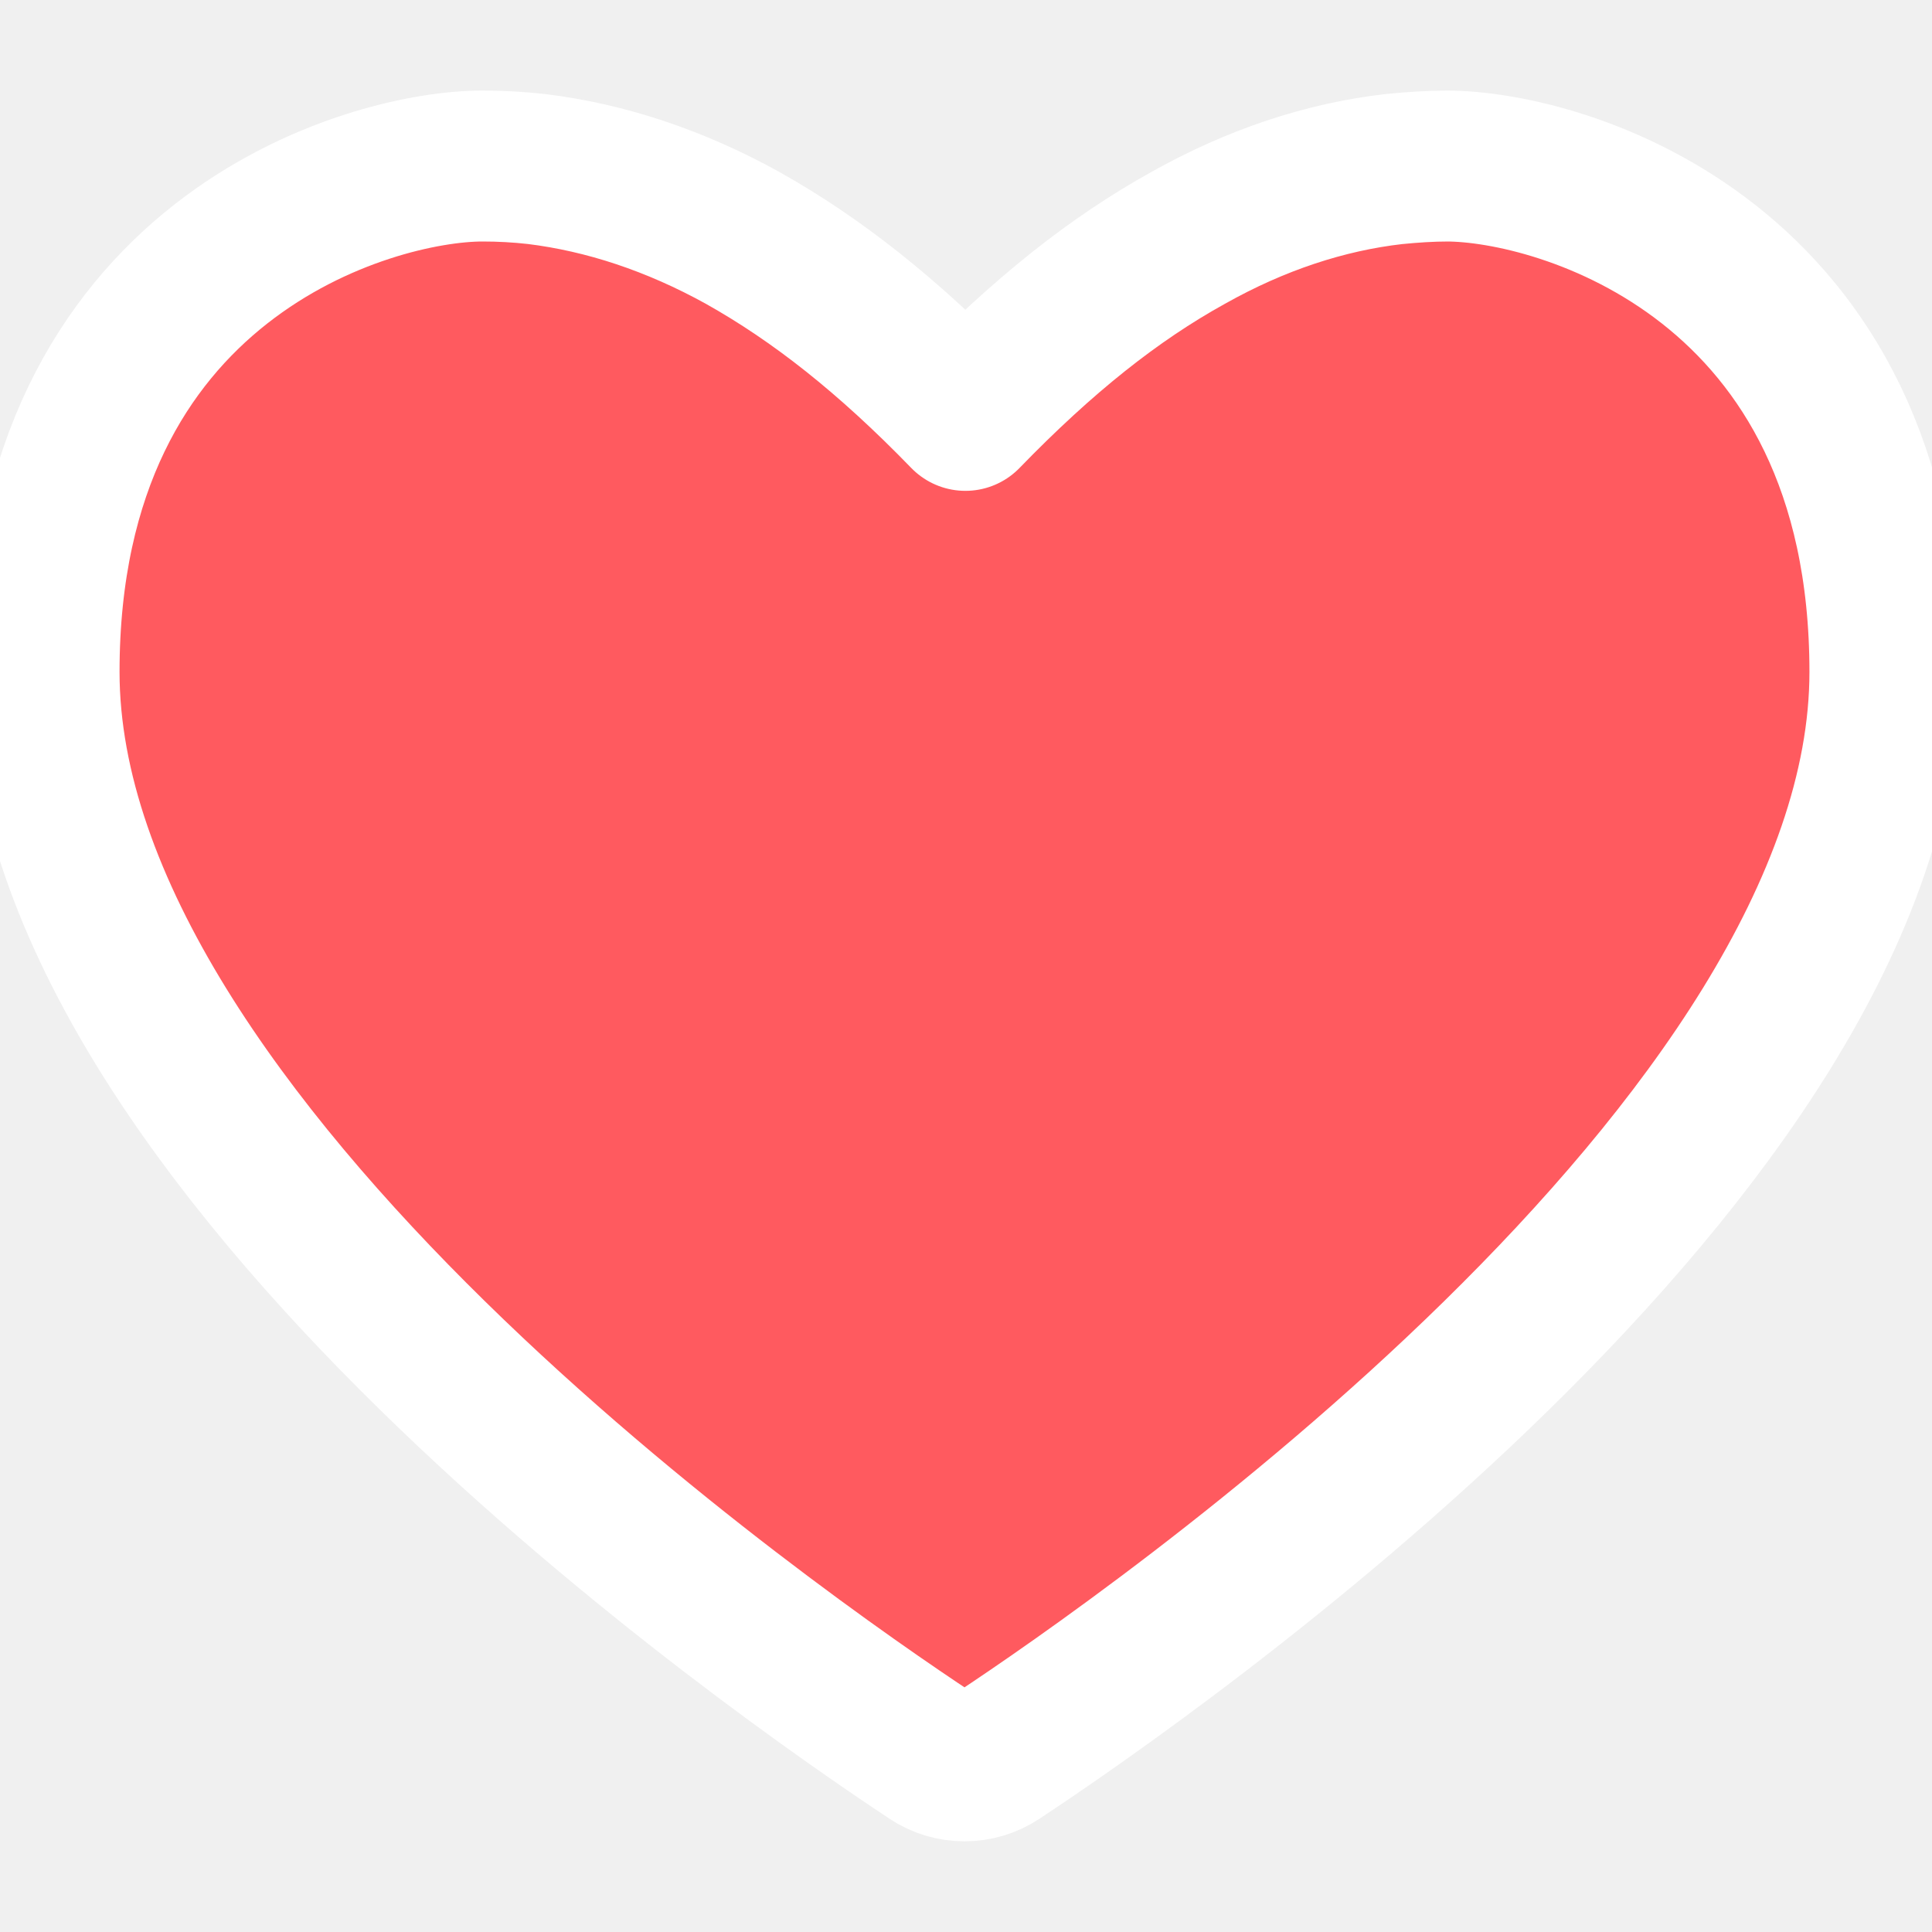
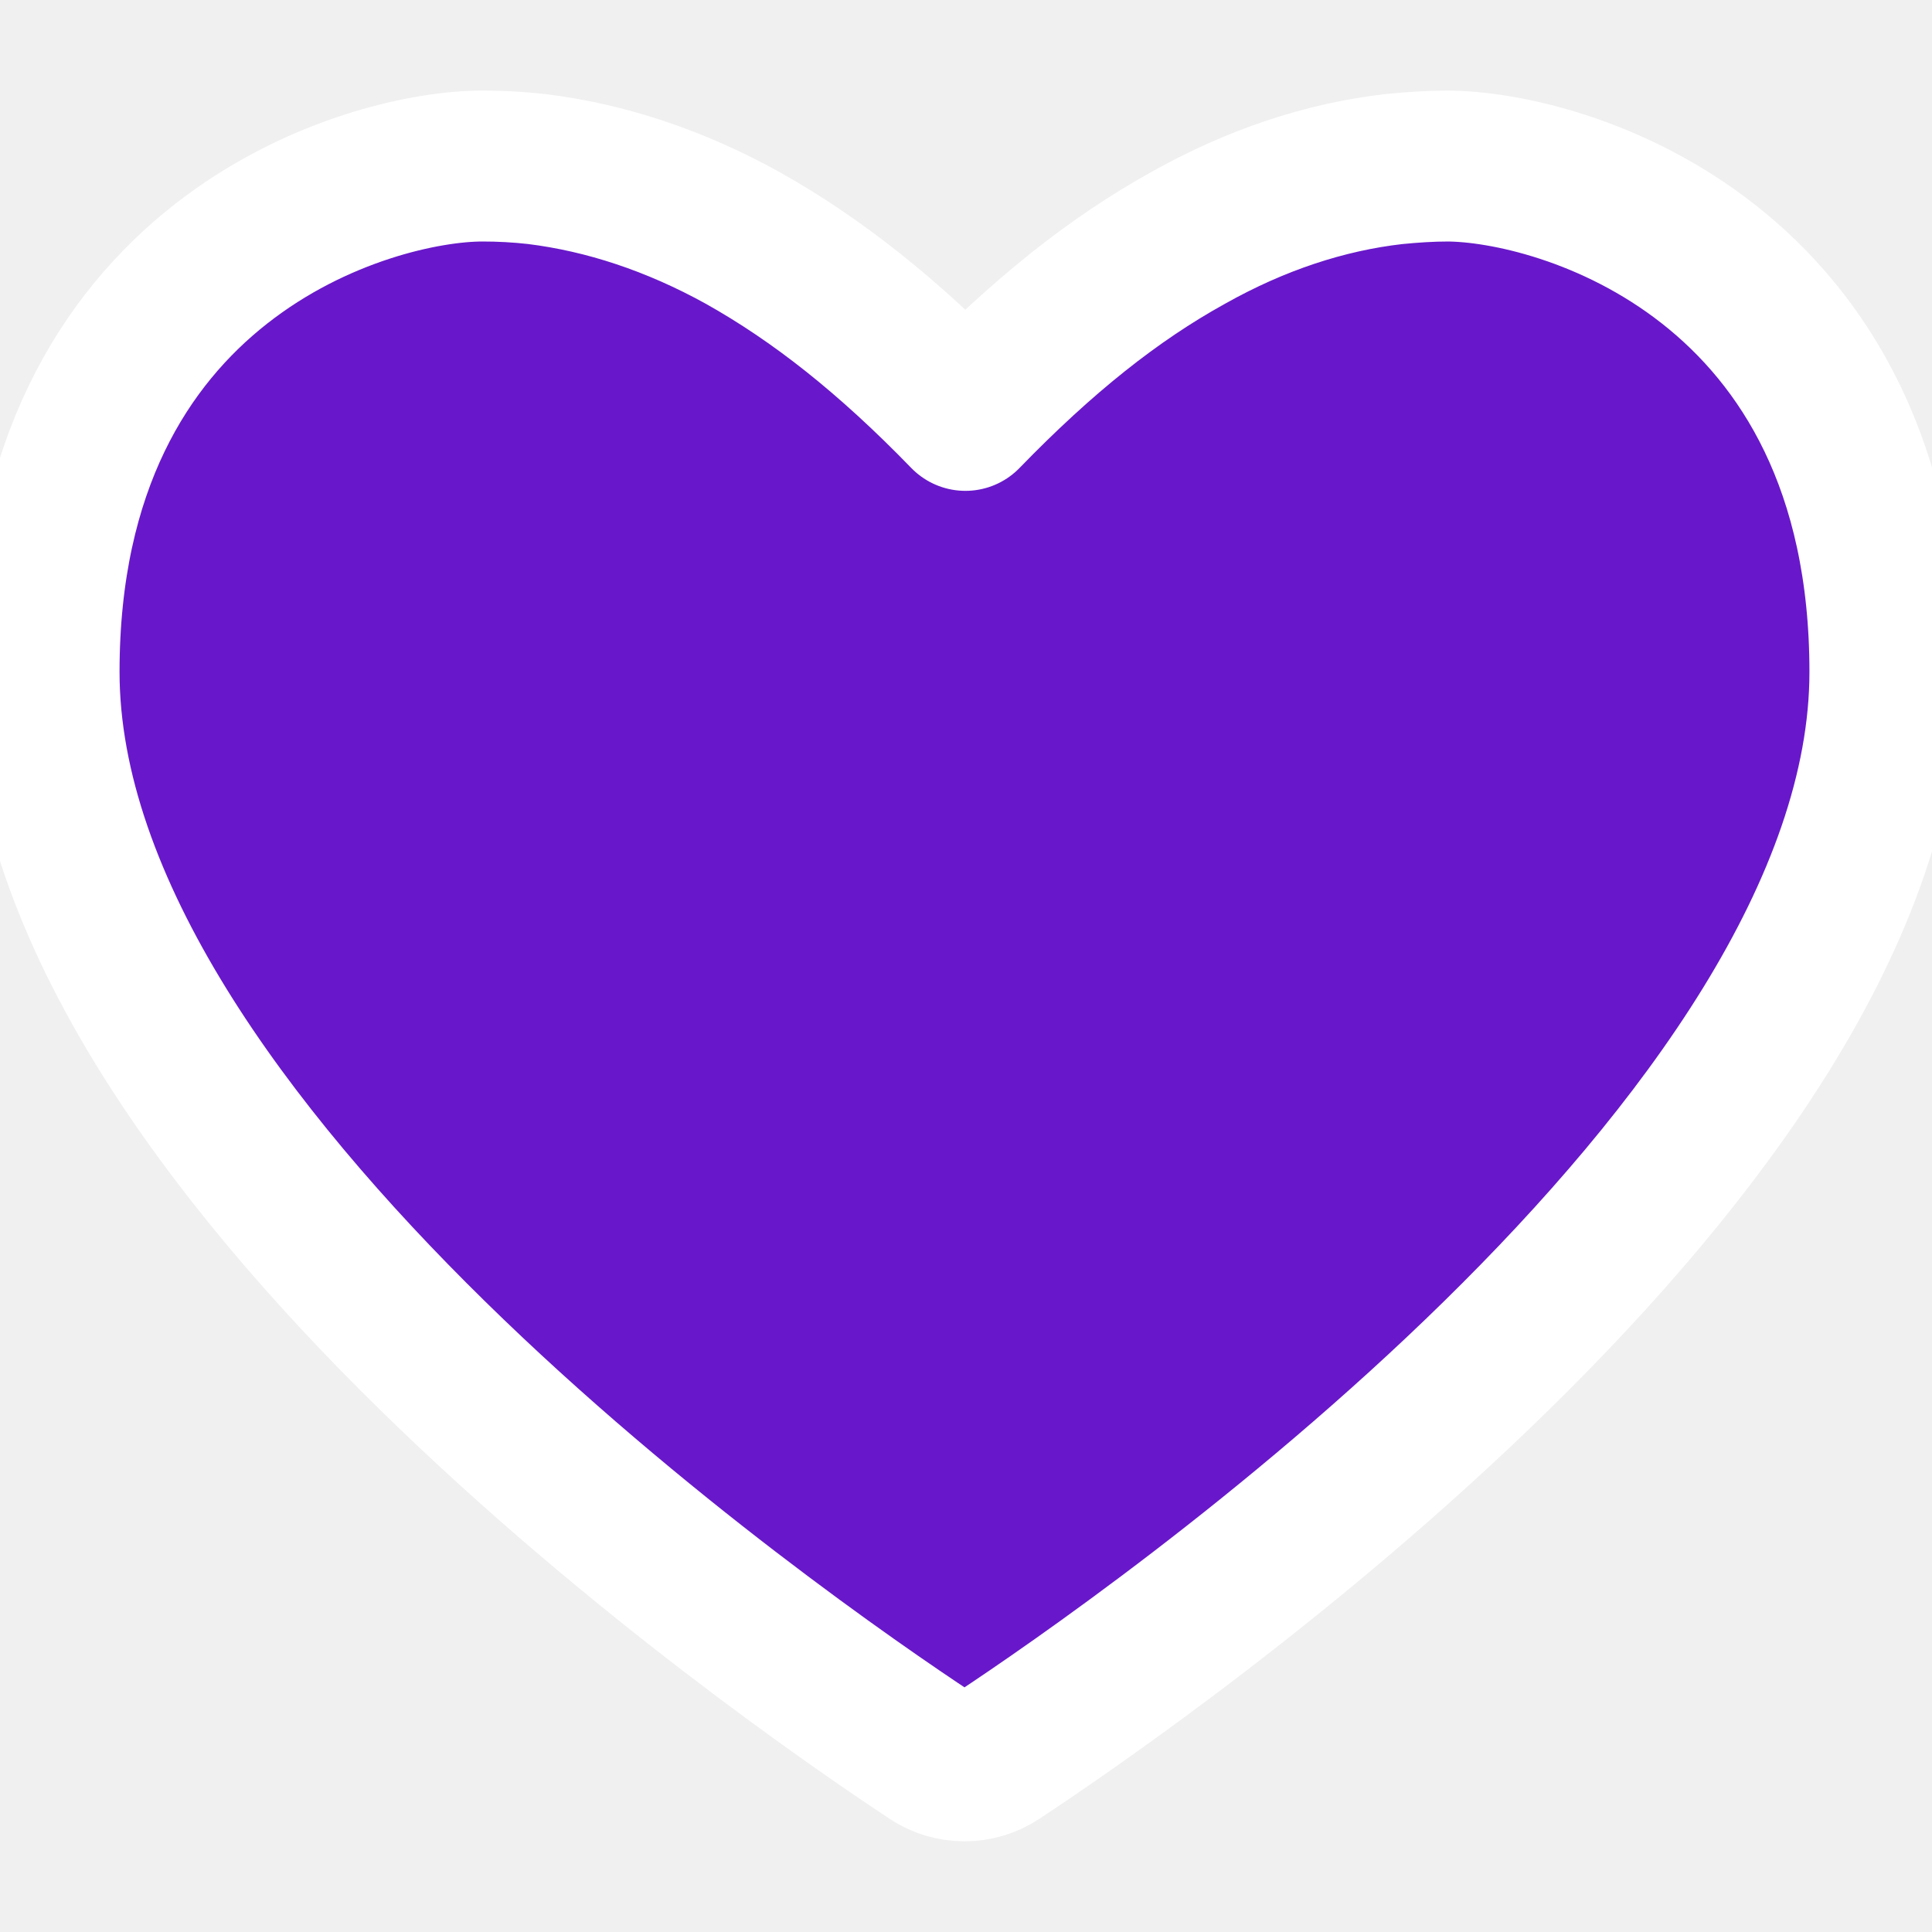
- <svg id="Layer_1" viewBox="0 0 32 32" fill="#FF5A5F" fill-opacity="1" stroke="#ffffff" stroke-width="2.5" aria-label="Add listing to a list" role="img" stroke-linecap="round" stroke-linejoin="round" style="height: 24px; width: 24px; display: block;">
+ <svg id="Layer_1" viewBox="0 0 32 32" fill="#6818ca" fill-opacity="1" stroke="#ffffff" stroke-width="2.5" aria-label="Add listing to a list" role="img" stroke-linecap="round" stroke-linejoin="round" style="height: 24px; width: 24px; display: block;">
  <path d="m23.99 2.75c-.3 0-.6.02-.9.05-1.14.13-2.29.51-3.41 1.14-1.23.68-2.41 1.62-3.69 2.94-1.28-1.32-2.46-2.25-3.69-2.94-1.12-.62-2.27-1-3.41-1.14a7.96 7.96 0 0 0 -.9-.05c-1.88 0-7.26 1.54-7.26 8.38 0 7.86 12.24 16.33 14.69 17.95a1 1 0 0 0 1.11 0c2.45-1.62 14.69-10.09 14.69-17.95 0-6.84-5.37-8.38-7.26-8.38" />
</svg>
